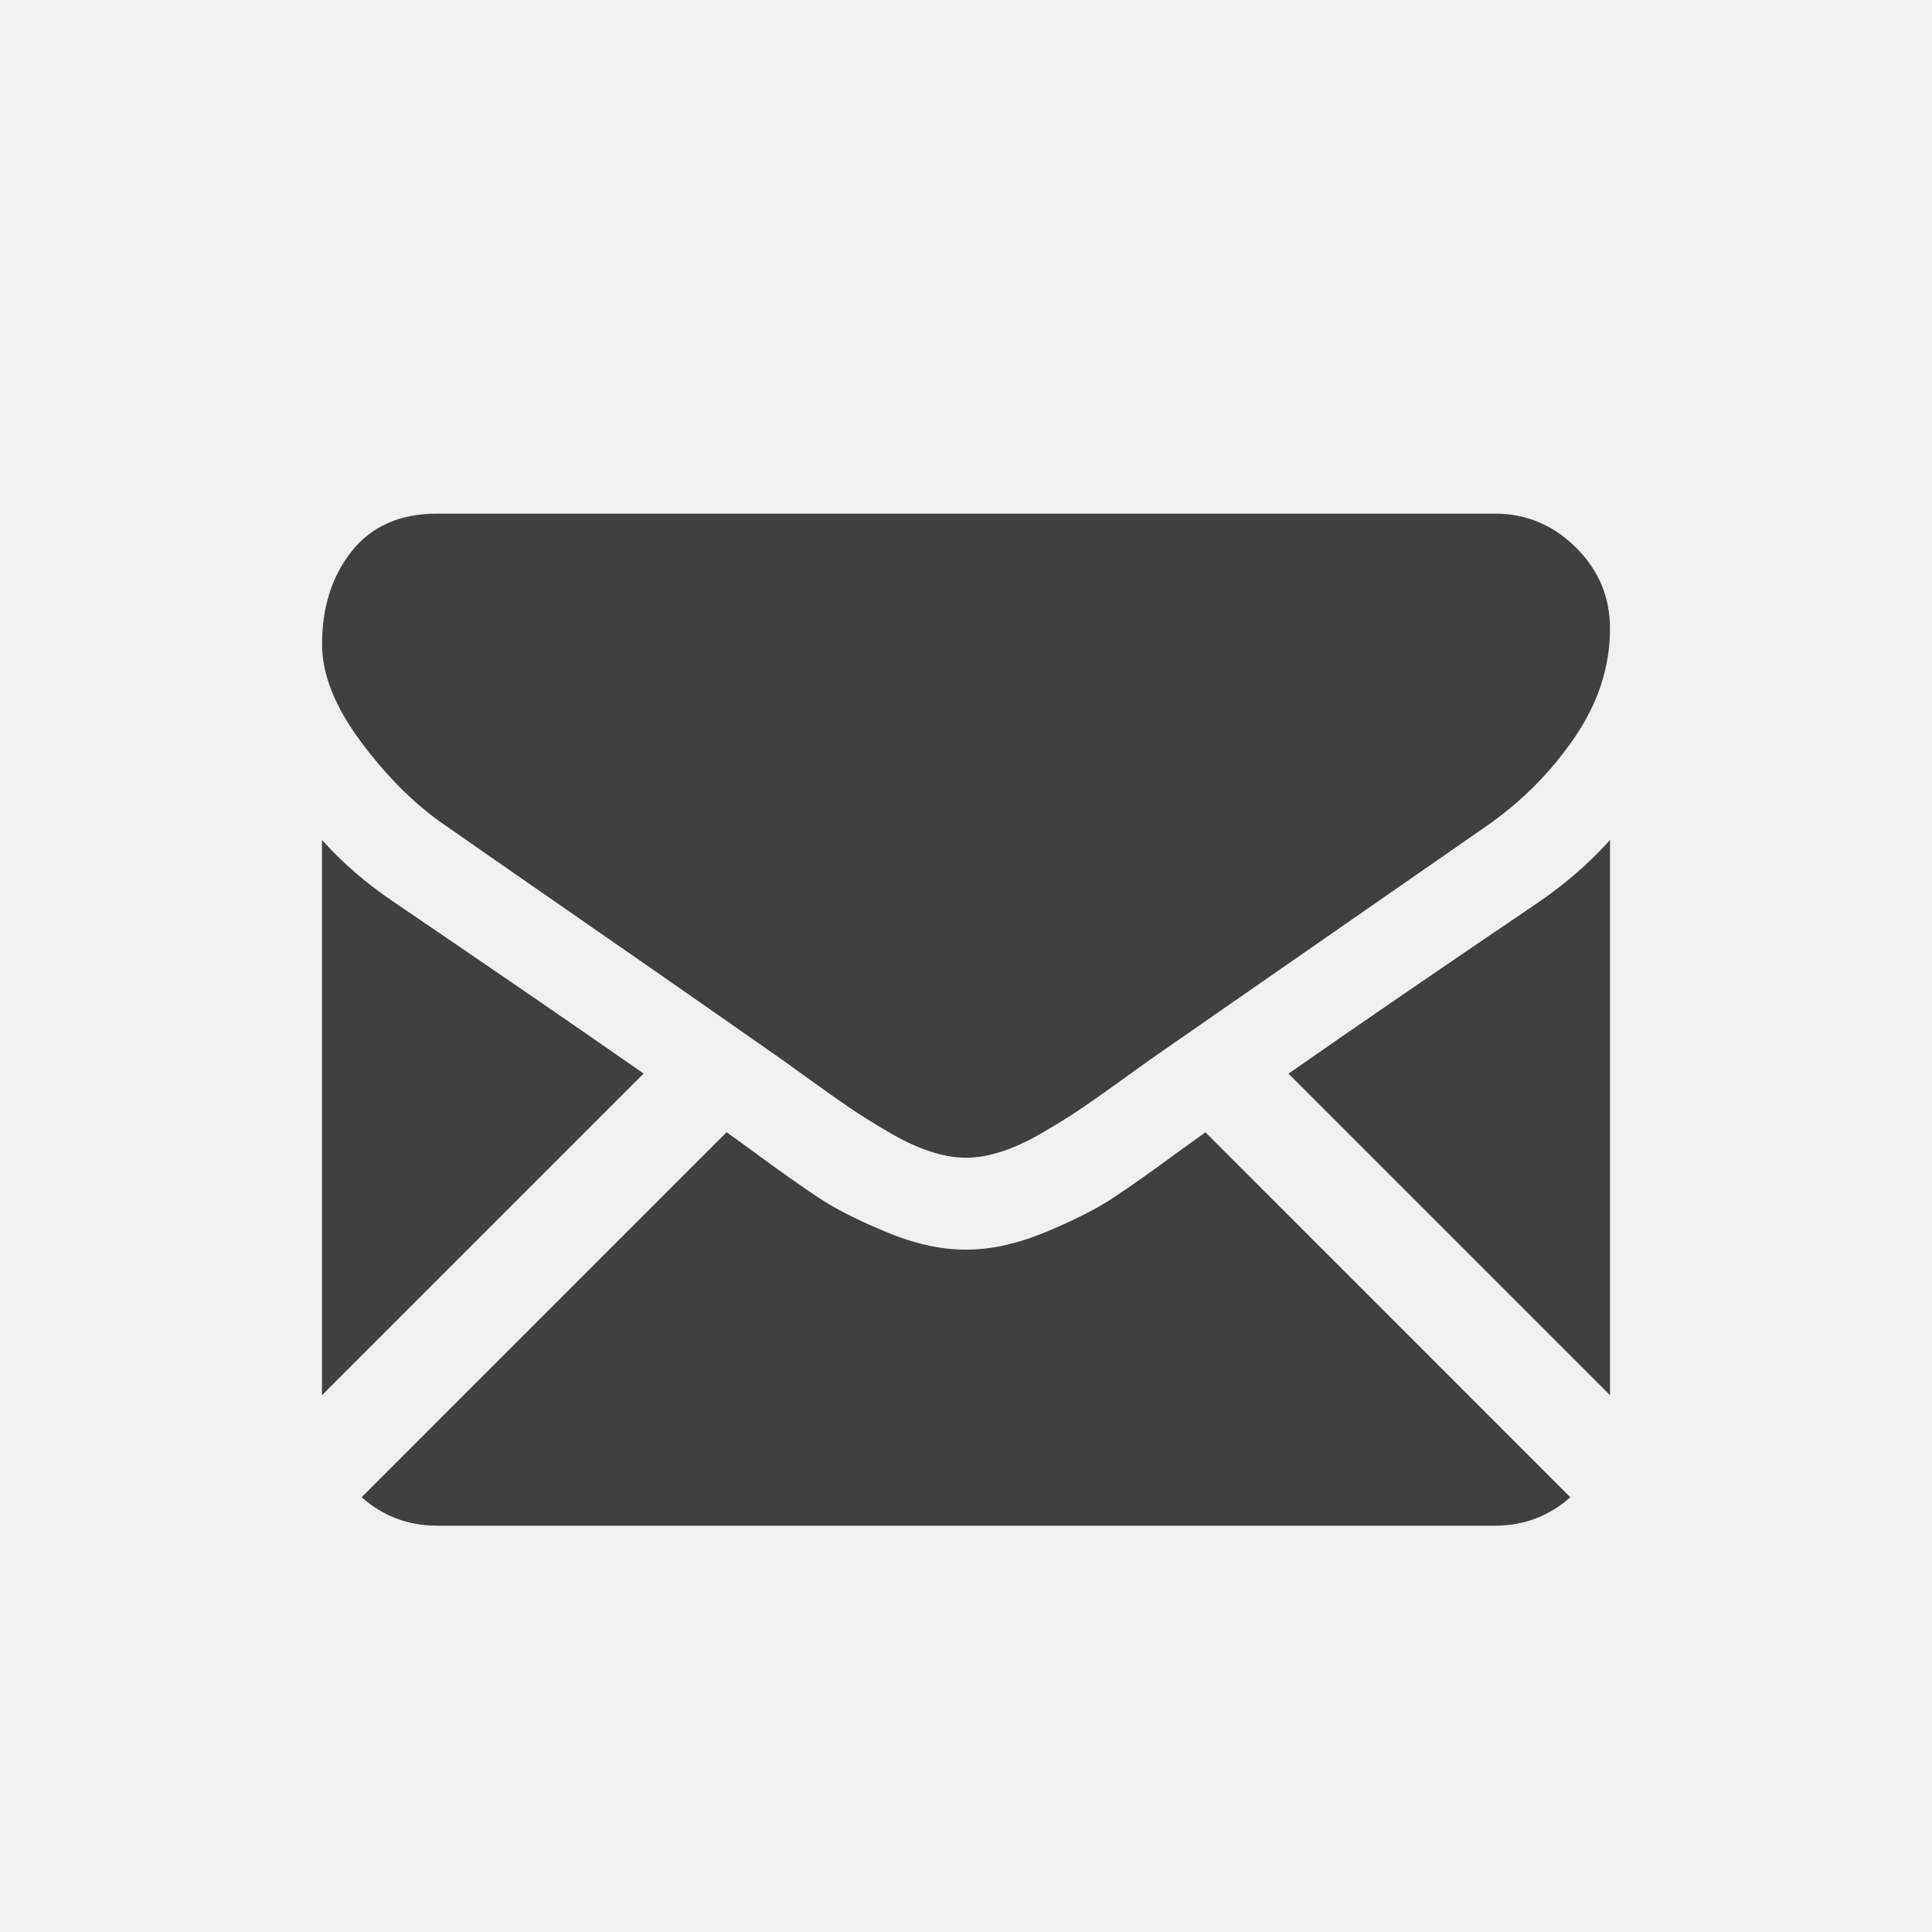
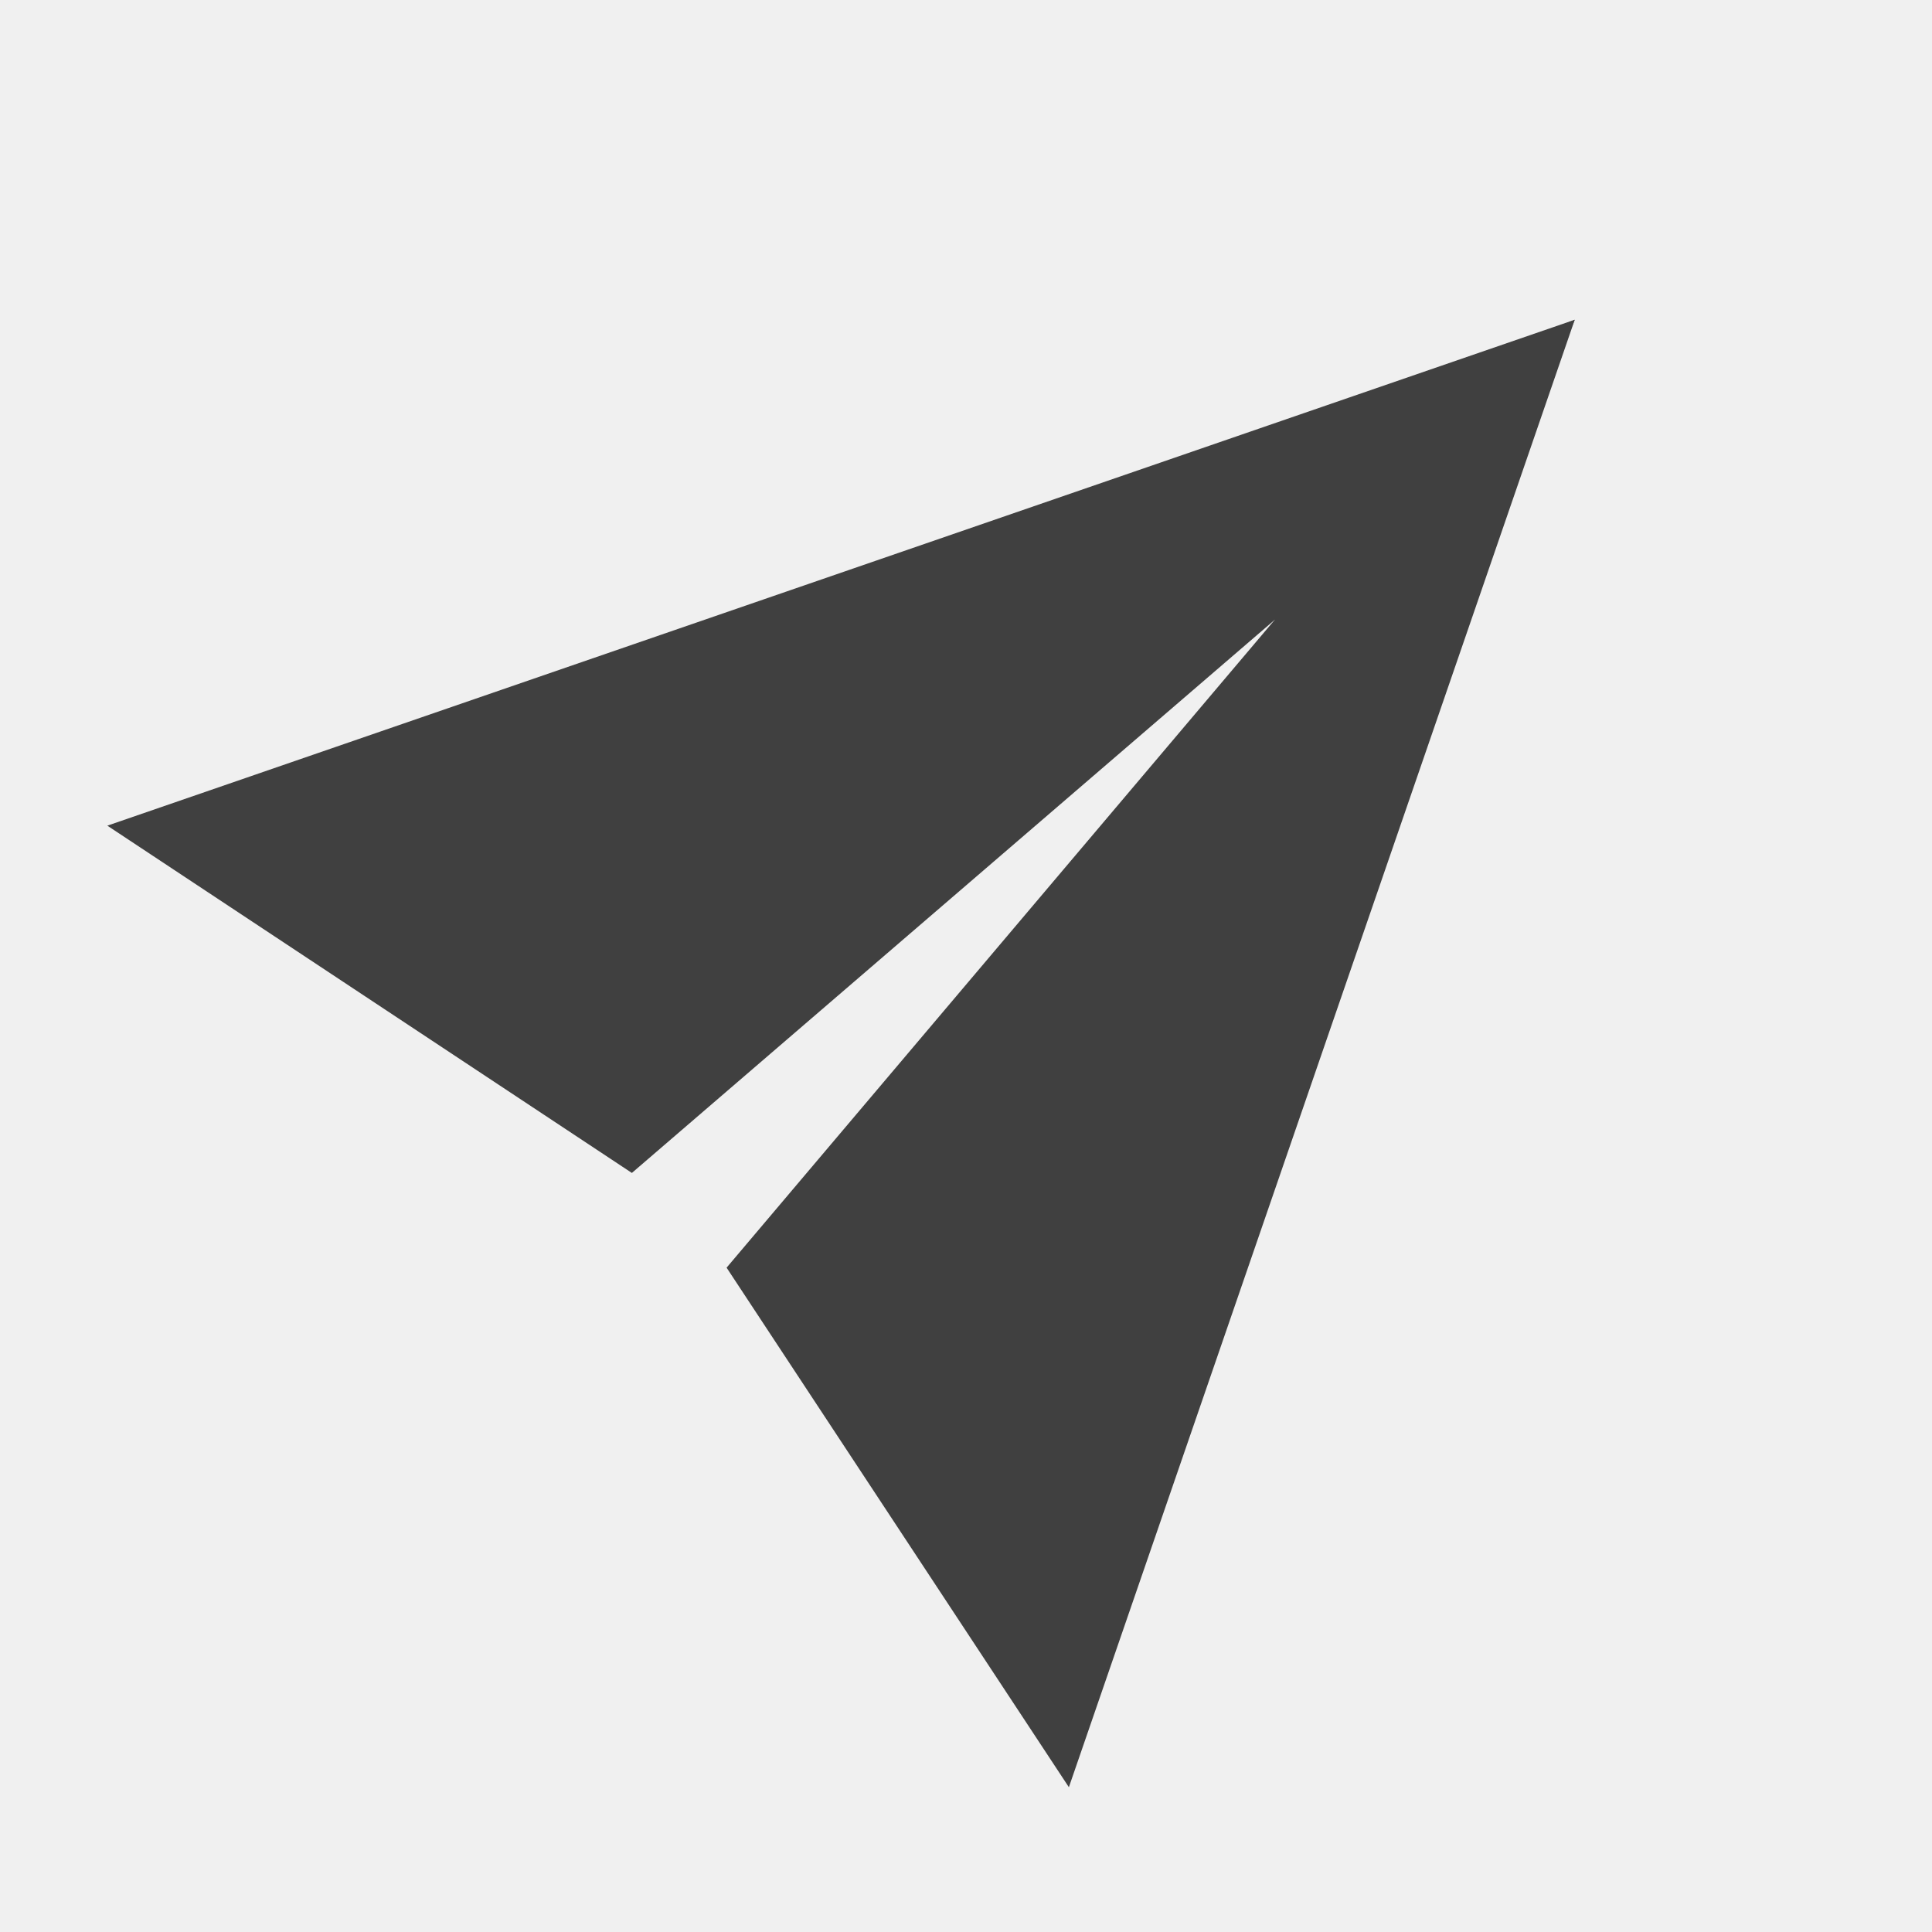
<svg xmlns="http://www.w3.org/2000/svg" width="36" height="36" viewBox="0 0 36 36" fill="none">
  <g clip-path="url(#clip0)">
-     <path d="M27.857 28.429C28.396 28.429 28.864 28.25 29.261 27.899L22.462 21.099C22.299 21.216 22.14 21.329 21.991 21.437C21.482 21.812 21.069 22.105 20.752 22.314C20.435 22.524 20.013 22.739 19.487 22.957C18.96 23.176 18.469 23.285 18.013 23.285H18H17.987C17.531 23.285 17.04 23.176 16.513 22.957C15.986 22.739 15.564 22.524 15.248 22.314C14.931 22.105 14.518 21.812 14.009 21.437C13.867 21.333 13.71 21.219 13.539 21.097L6.738 27.899C7.136 28.25 7.604 28.429 8.143 28.429H27.857Z" fill="#404040" />
-     <path d="M7.353 16.817C6.844 16.478 6.393 16.089 6 15.652V25.997L11.993 20.004C10.794 19.167 9.249 18.106 7.353 16.817Z" fill="#404040" />
-     <path d="M28.661 16.817C26.837 18.052 25.286 19.115 24.009 20.006L30 25.997V15.652C29.616 16.081 29.169 16.469 28.661 16.817Z" fill="#404040" />
-     <path d="M27.857 9.571H8.143C7.456 9.571 6.927 9.804 6.556 10.268C6.186 10.732 6.001 11.312 6.001 12.009C6.001 12.571 6.246 13.181 6.737 13.837C7.228 14.493 7.75 15.009 8.304 15.384C8.608 15.598 9.523 16.234 11.05 17.292C11.874 17.863 12.591 18.361 13.207 18.791C13.732 19.157 14.185 19.474 14.559 19.736C14.601 19.767 14.669 19.815 14.759 19.879C14.855 19.948 14.977 20.036 15.128 20.145C15.418 20.355 15.659 20.524 15.851 20.654C16.043 20.784 16.275 20.929 16.548 21.089C16.82 21.25 17.077 21.371 17.318 21.451C17.559 21.531 17.782 21.572 17.987 21.572H18.001H18.014C18.219 21.572 18.442 21.531 18.684 21.451C18.925 21.371 19.181 21.25 19.454 21.089C19.726 20.929 19.958 20.784 20.15 20.654C20.342 20.524 20.583 20.355 20.874 20.145C21.024 20.036 21.146 19.948 21.243 19.879C21.332 19.815 21.4 19.767 21.443 19.736C21.734 19.534 22.188 19.218 22.798 18.795C23.909 18.023 25.544 16.888 27.711 15.384C28.362 14.928 28.907 14.379 29.345 13.736C29.781 13.094 30 12.42 30 11.714C30 11.125 29.788 10.621 29.364 10.201C28.94 9.781 28.438 9.571 27.857 9.571Z" fill="#404040" />
+     <path d="M11.774 21.856L2 15.385L29.343 5.958L23.753 11.549L11.774 21.856Z" fill="#404040" />
+     <path d="M13.539 23.621L19.917 33.302L29.343 5.958L23.753 11.549L13.539 23.621Z" fill="#404040" />
+     <path d="M23.694 11.49L23.811 11.607L29.261 6.157L29.343 5.958L29.144 6.04L23.694 11.49Z" fill="#404040" />
  </g>
  <defs>
    <clipPath id="clip0">
-       <rect width="24" height="24" fill="white" transform="translate(6 7)" />
+       <rect width="36" height="36" fill="white" />
    </clipPath>
  </defs>
</svg>
